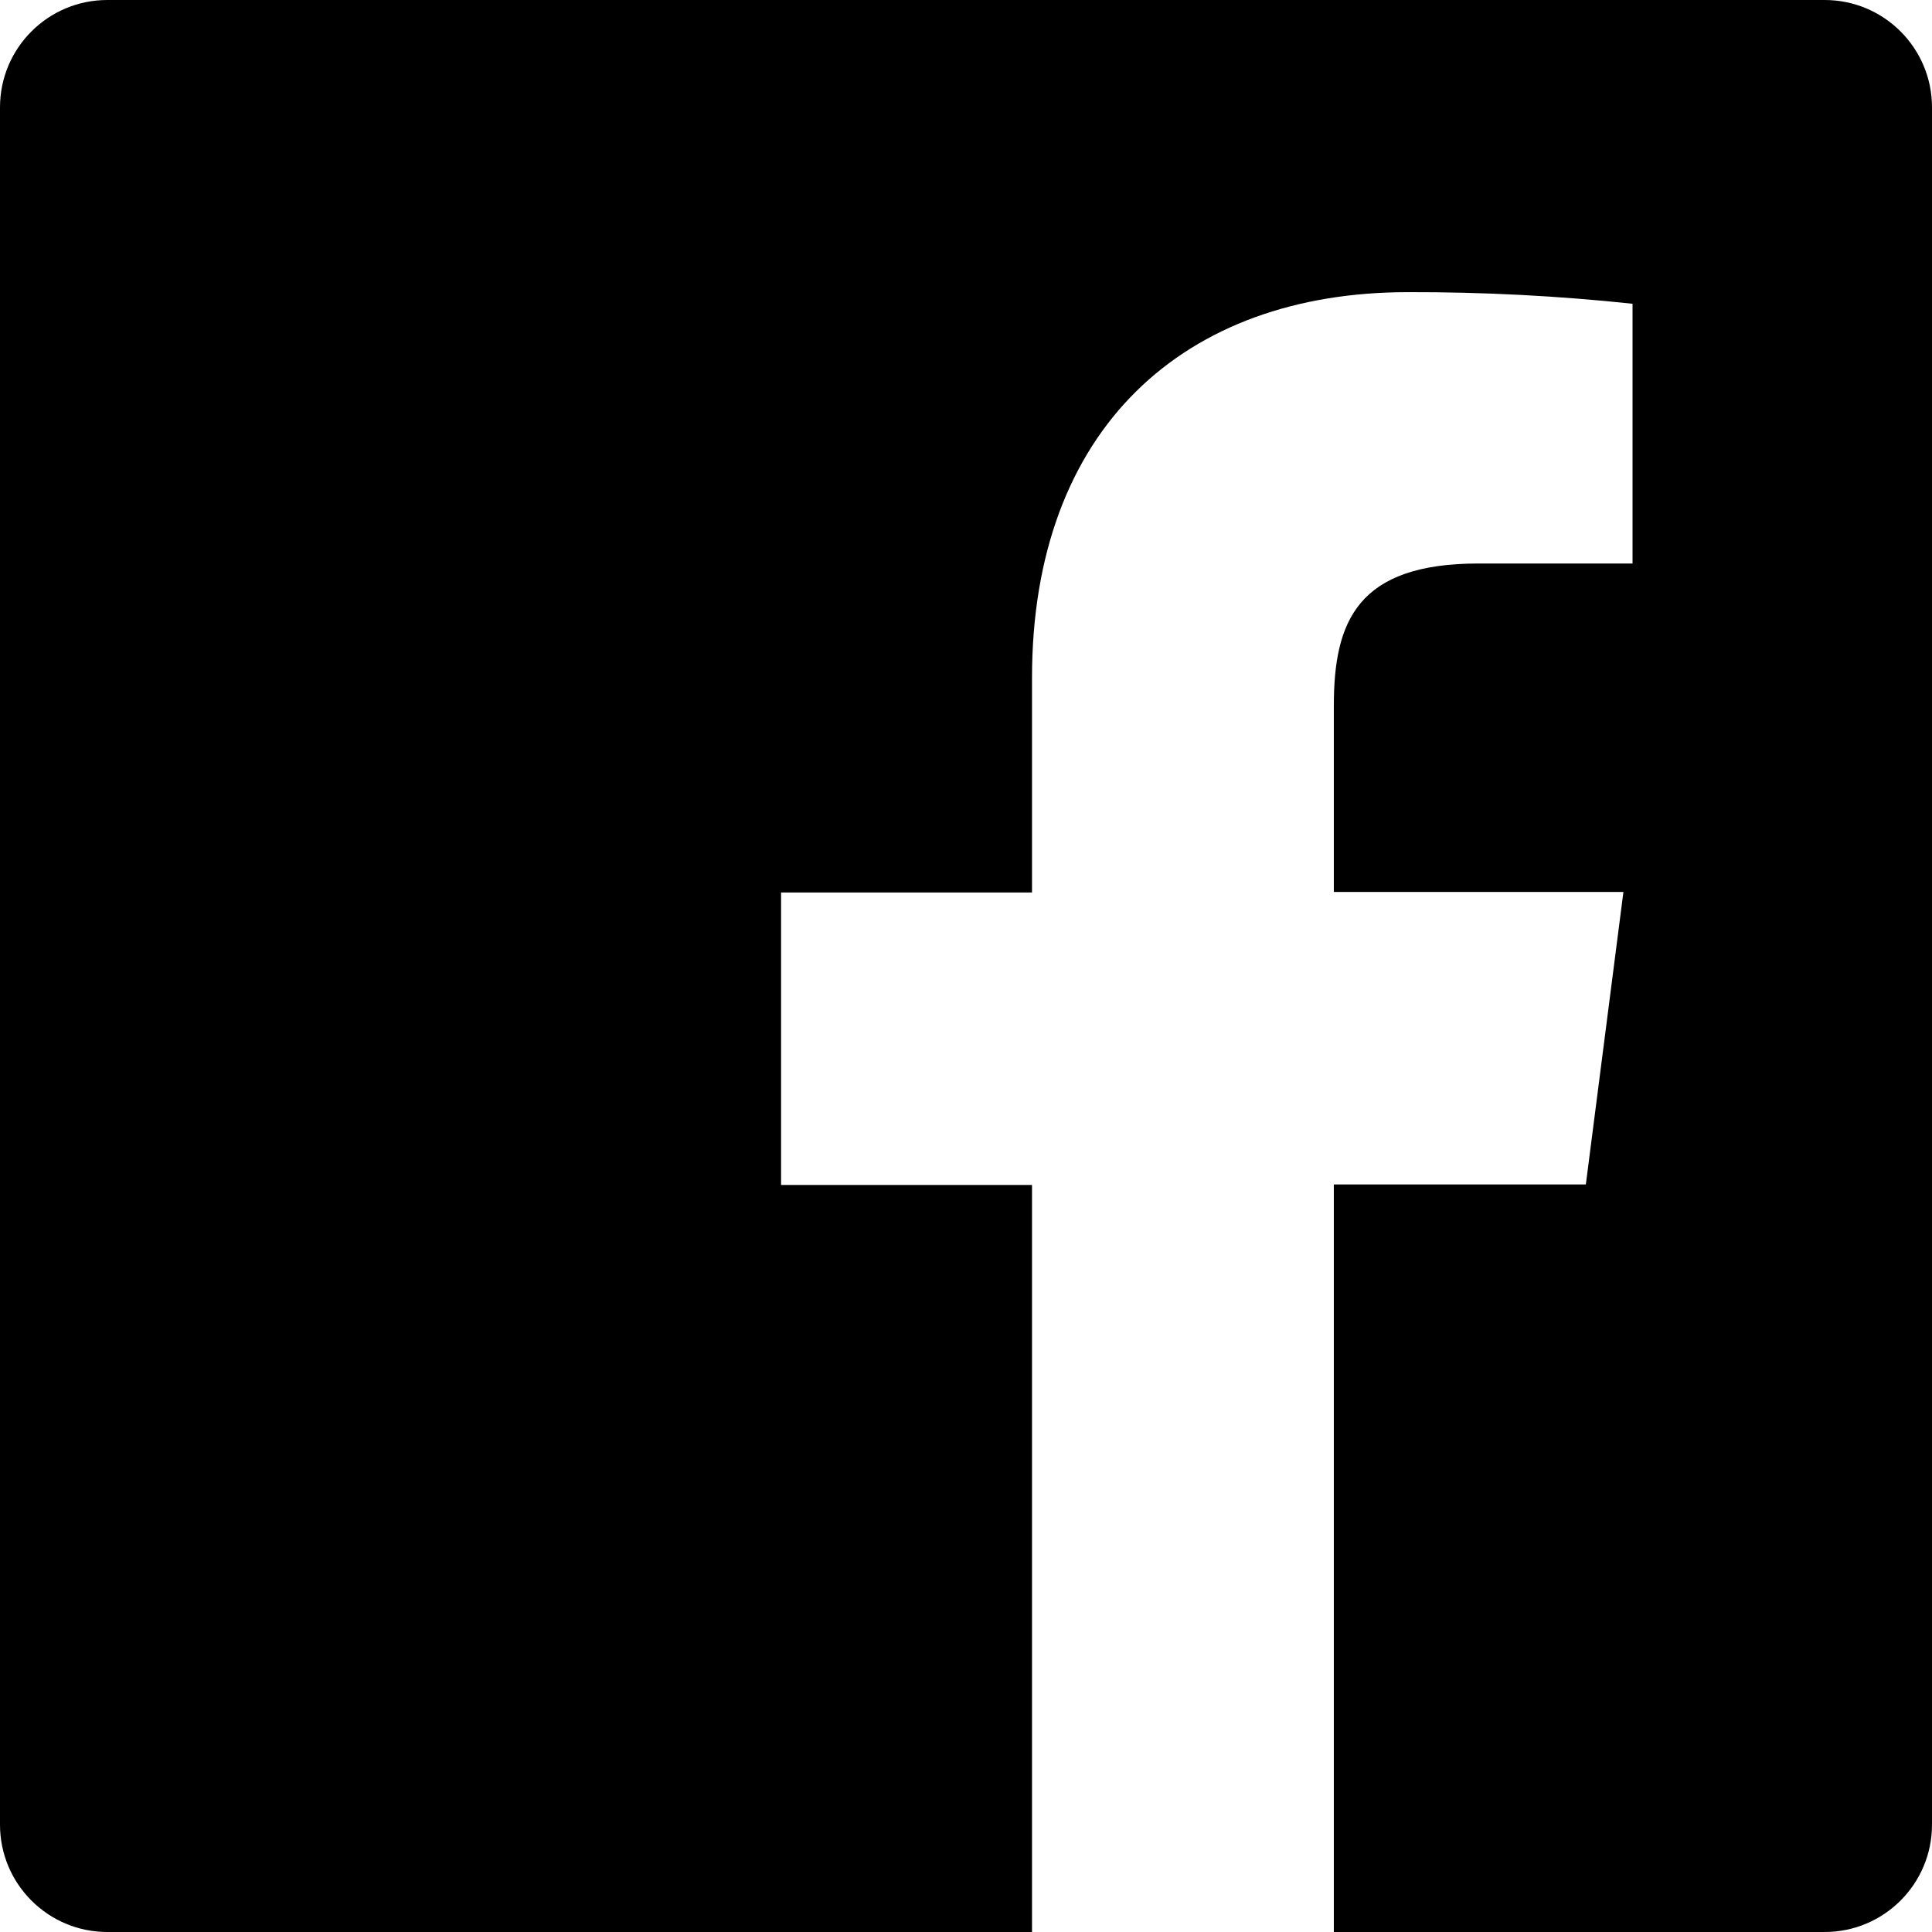
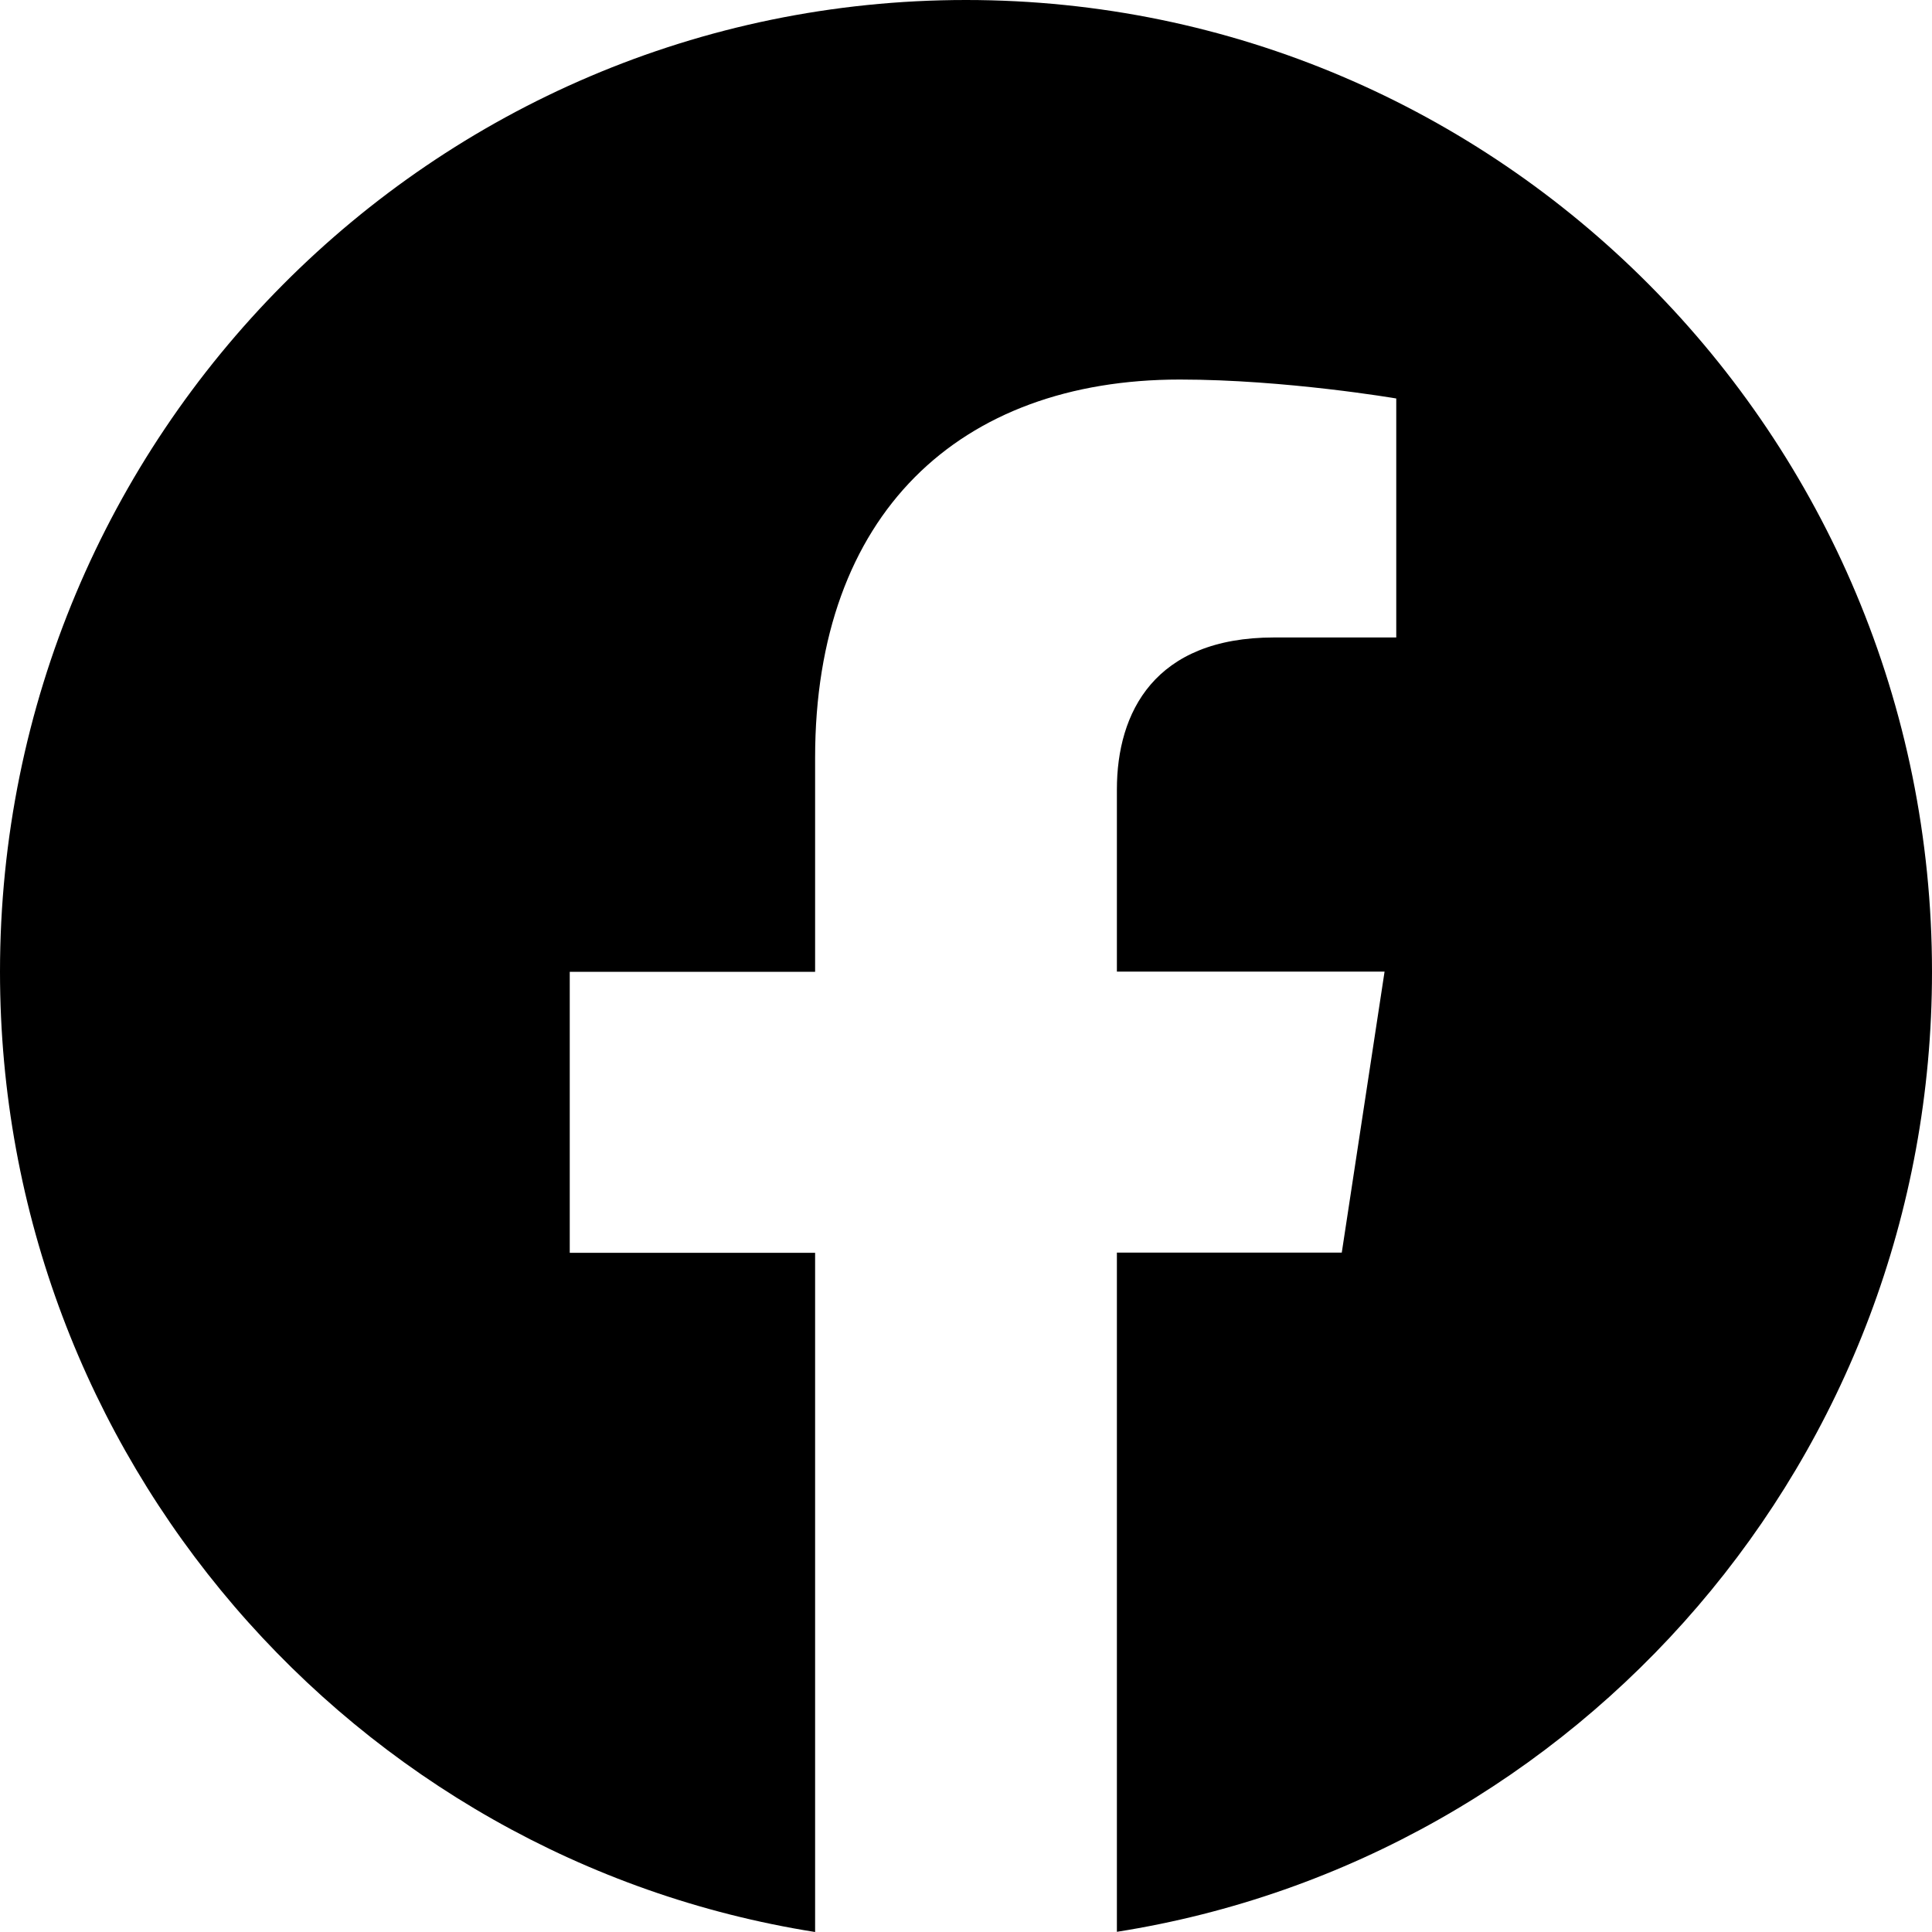
- <svg xmlns="http://www.w3.org/2000/svg" width="18" height="18" viewBox="0 0 18 18">
-   <g fill="none" fill-rule="evenodd">
-     <path fill="currentColor" d="M17 0H1a1 1 0 0 0-1 1v16a1 1 0 0 0 1 1h8.615v-6.96H7.277V8.315h2.338v-2c0-2.325 1.42-3.593 3.5-3.593.7-.002 1.4.034 2.095.108v2.42h-1.435c-1.127 0-1.348.537-1.348 1.325V8.31h2.698l-.35 2.725h-2.348V18H17a1 1 0 0 0 1-1V1a1 1 0 0 0-1-1z" />
-     <path d="M12.428 18v-6.96h2.347l.35-2.725h-2.697V6.58c0-.787.22-1.325 1.347-1.325h1.43v-2.43a19.365 19.365 0 0 0-2.095-.108c-2.075 0-3.5 1.268-3.5 3.593v2H7.278v2.725h2.337V18h2.813z" />
-   </g>
+ <svg xmlns="http://www.w3.org/2000/svg" width="20" height="20" viewBox="0 0 20 20">
+   <path d="M10 0C4.477 0 0 4.504 0 10.06C0 15.081 3.656 19.242 8.438 20V12.969H5.898V10.06H8.438V7.844C8.438 5.32 9.931 3.929 12.214 3.929C13.308 3.929 14.454 4.125 14.454 4.125V6.599H13.19C11.95 6.599 11.562 7.376 11.562 8.172V10.058H14.333L13.89 12.967H11.562V19.998C16.344 19.244 20 15.082 20 10.06C20 4.504 15.523 0 10 0Z" fill="currentColor" />
</svg>
